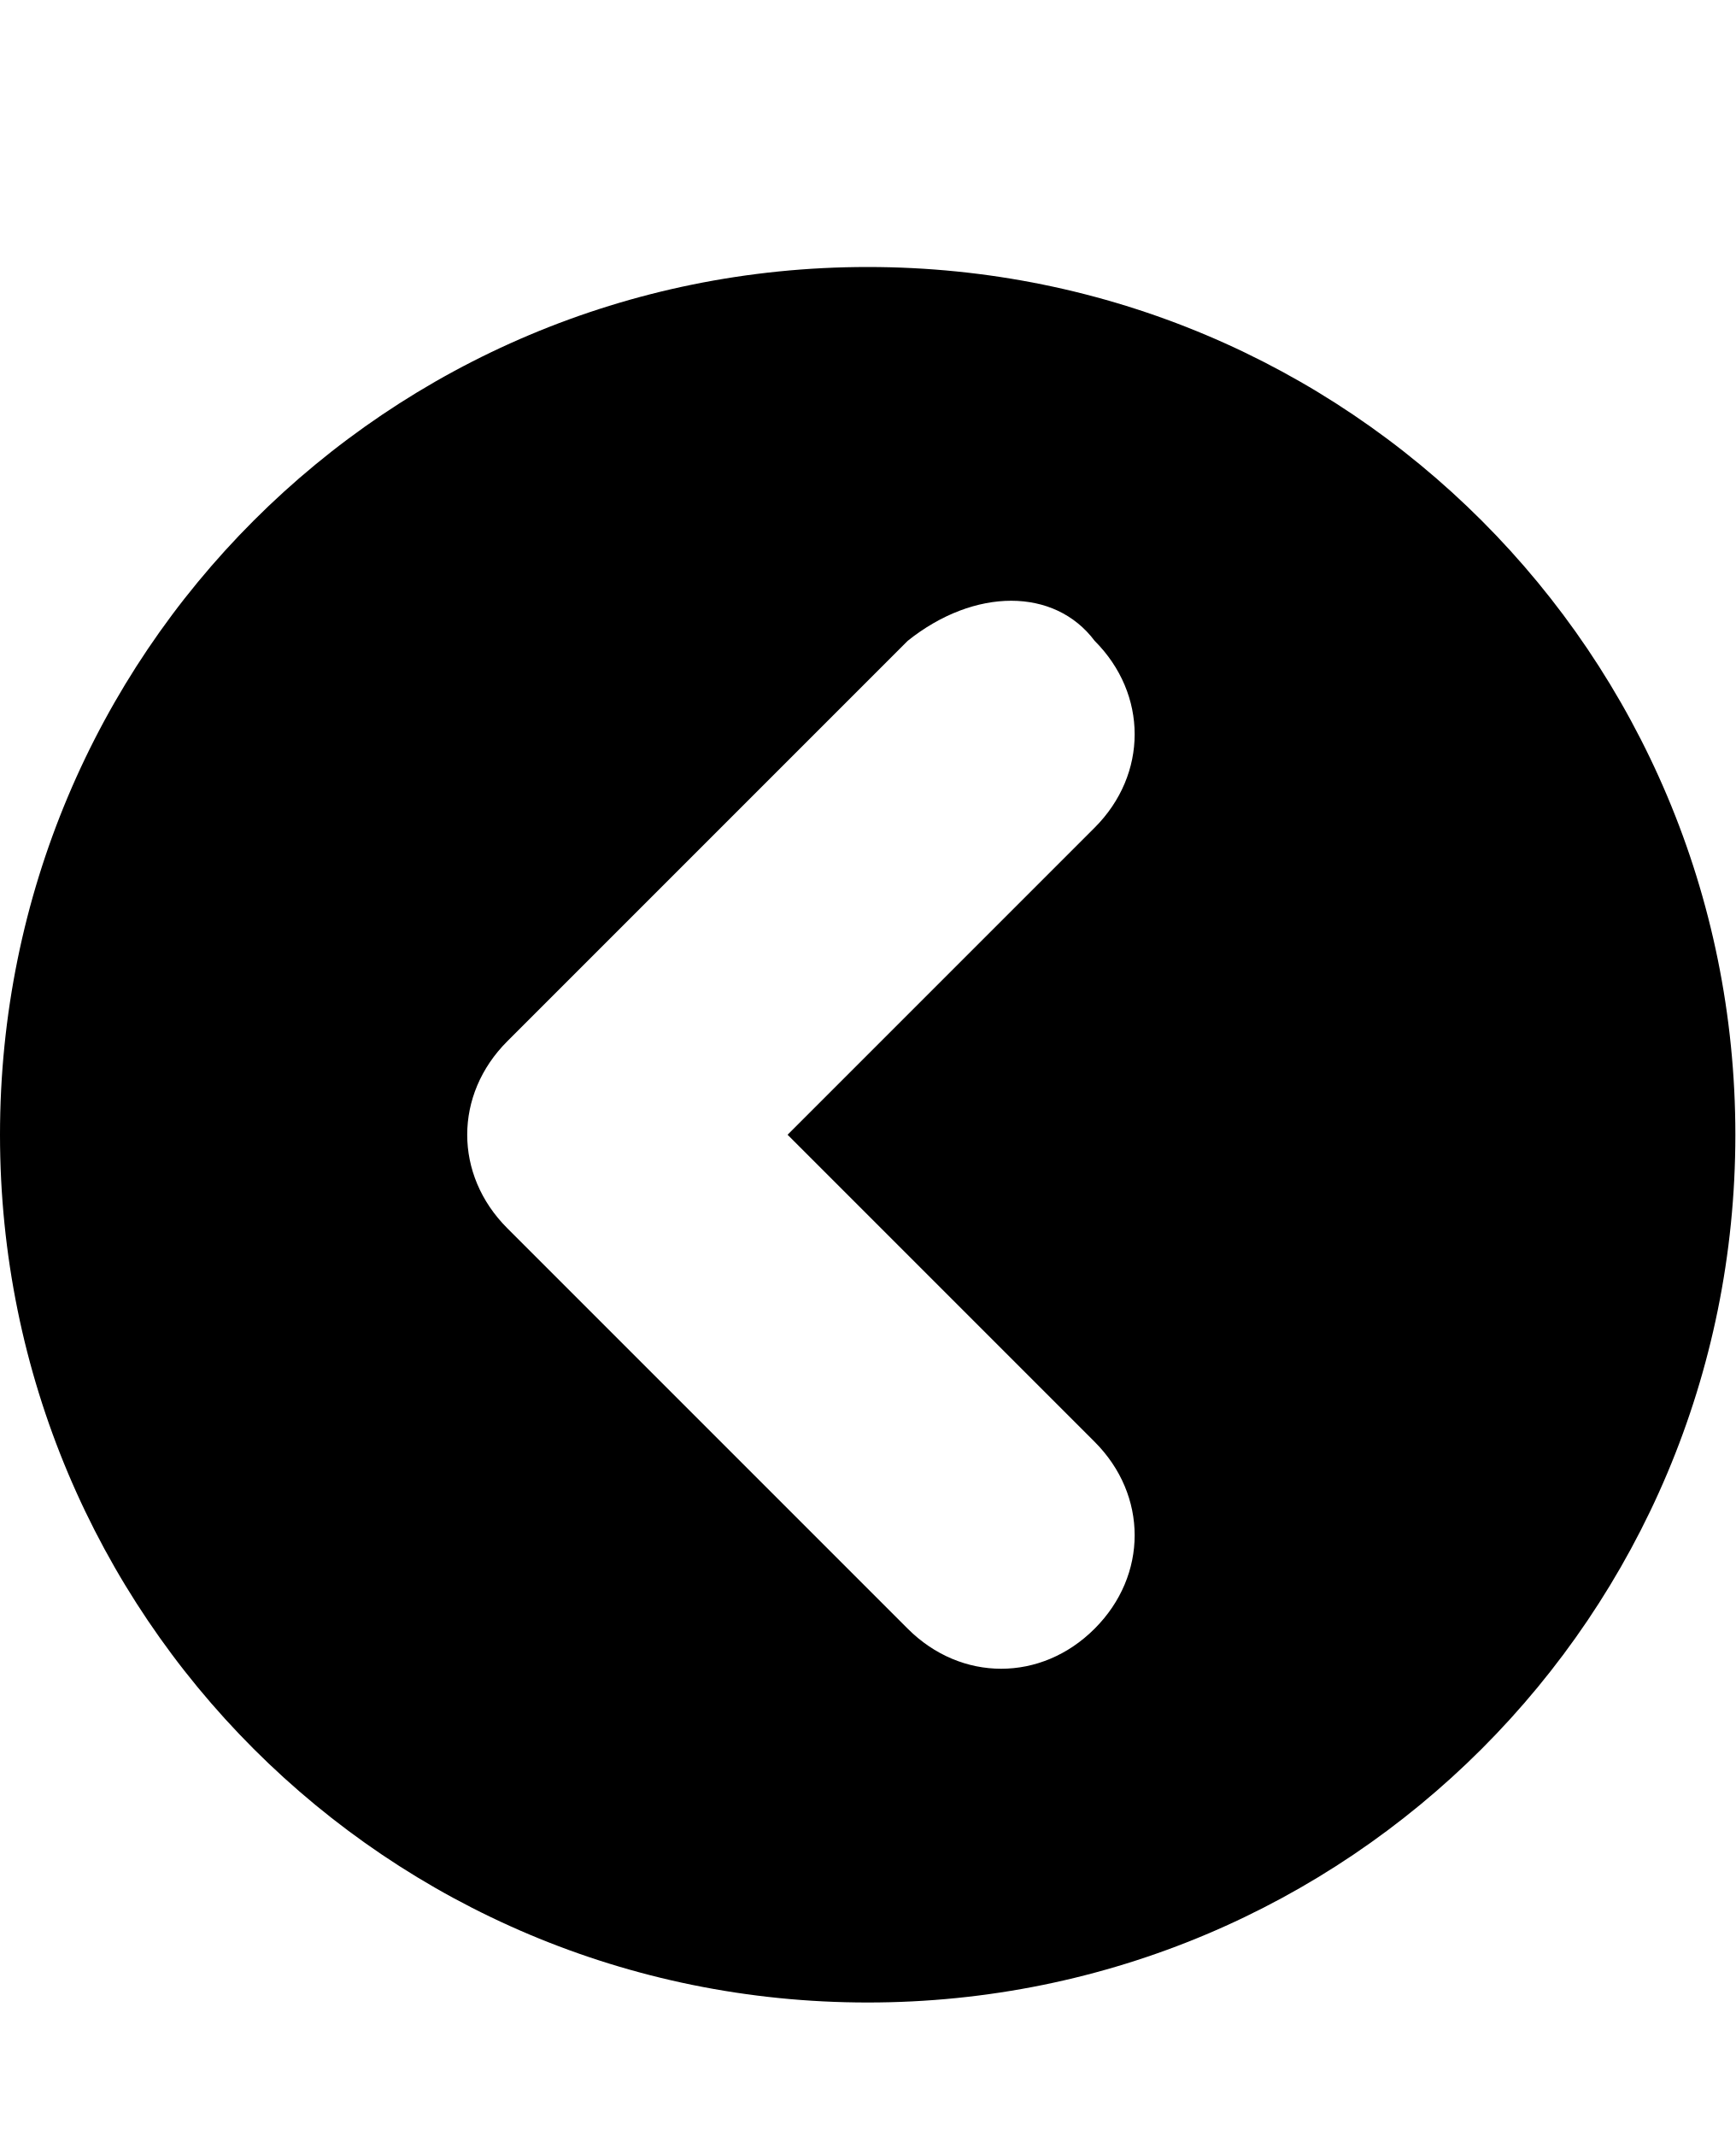
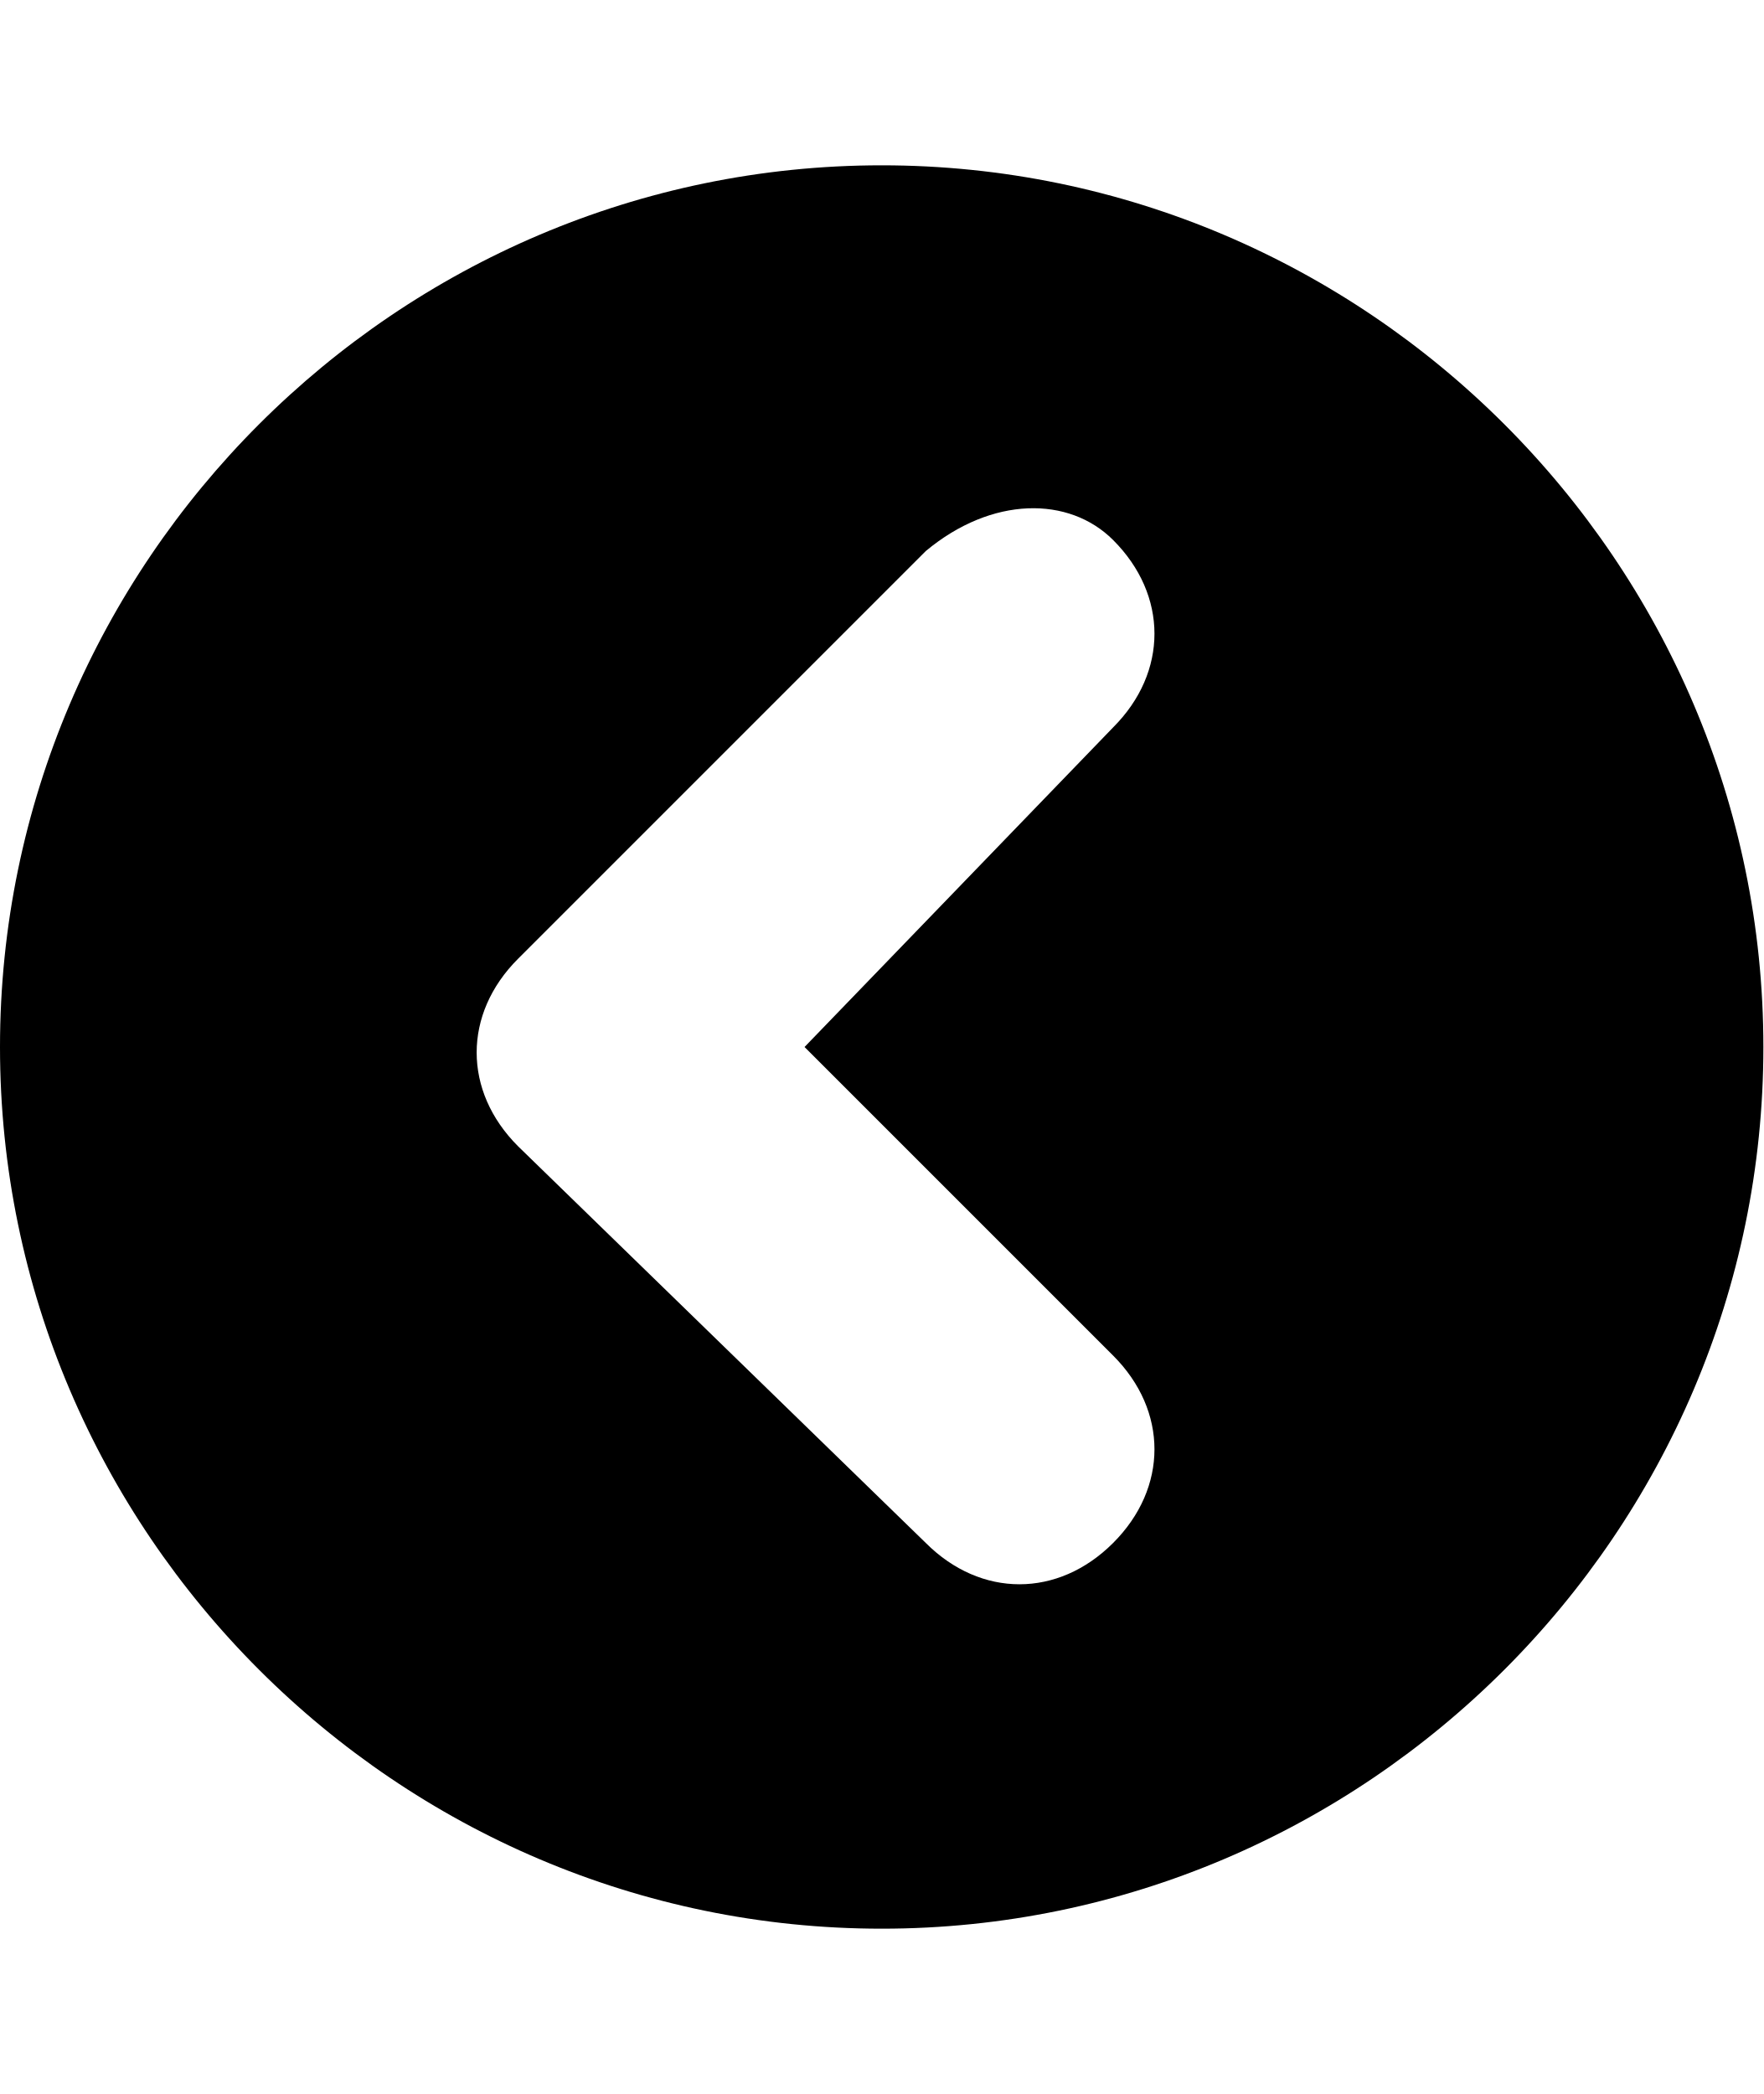
- <svg class="cf-icon-svg" aria-label="left" version="1.1" viewBox="0 0 13 16">
-   <path d="M0,8.5C0,12.1,2.9,15,6.5,15S13,12.1,13,8.5S10.1,2,6.5,2S0,4.9,0,8.5L0,8.5z M8.2,4.8c0.4,0.4,0.4,1,0,1.4L5.9,8.5l2.3,2.3  c0.4,0.4,0.4,1,0,1.4c-0.4,0.4-1,0.4-1.4,0l-3-3c-0.4-0.4-0.4-1,0-1.4l3-3C7.3,4.4,7.9,4.4,8.2,4.8z" />
+ <svg class="cf-icon-svg" aria-label="left" version="1.1" viewBox="0 0 16 19">
+   <path d="M0,9.5c0,4.4,3.6,8,8,8s8-3.6,8-8s-3.6-8-8-8S0,5.1,0,9.5L0,9.5z M10.1,4.9c0.5,0.5,0.5,1.2,0,1.7L7.3,9.5l2.8,2.8  c0.5,0.5,0.5,1.2,0,1.7s-1.2,0.5-1.7,0l-3.7-3.6c-0.5-0.5-0.5-1.2,0-1.7L8.4,5C9,4.5,9.7,4.5,10.1,4.9z" />
</svg>
